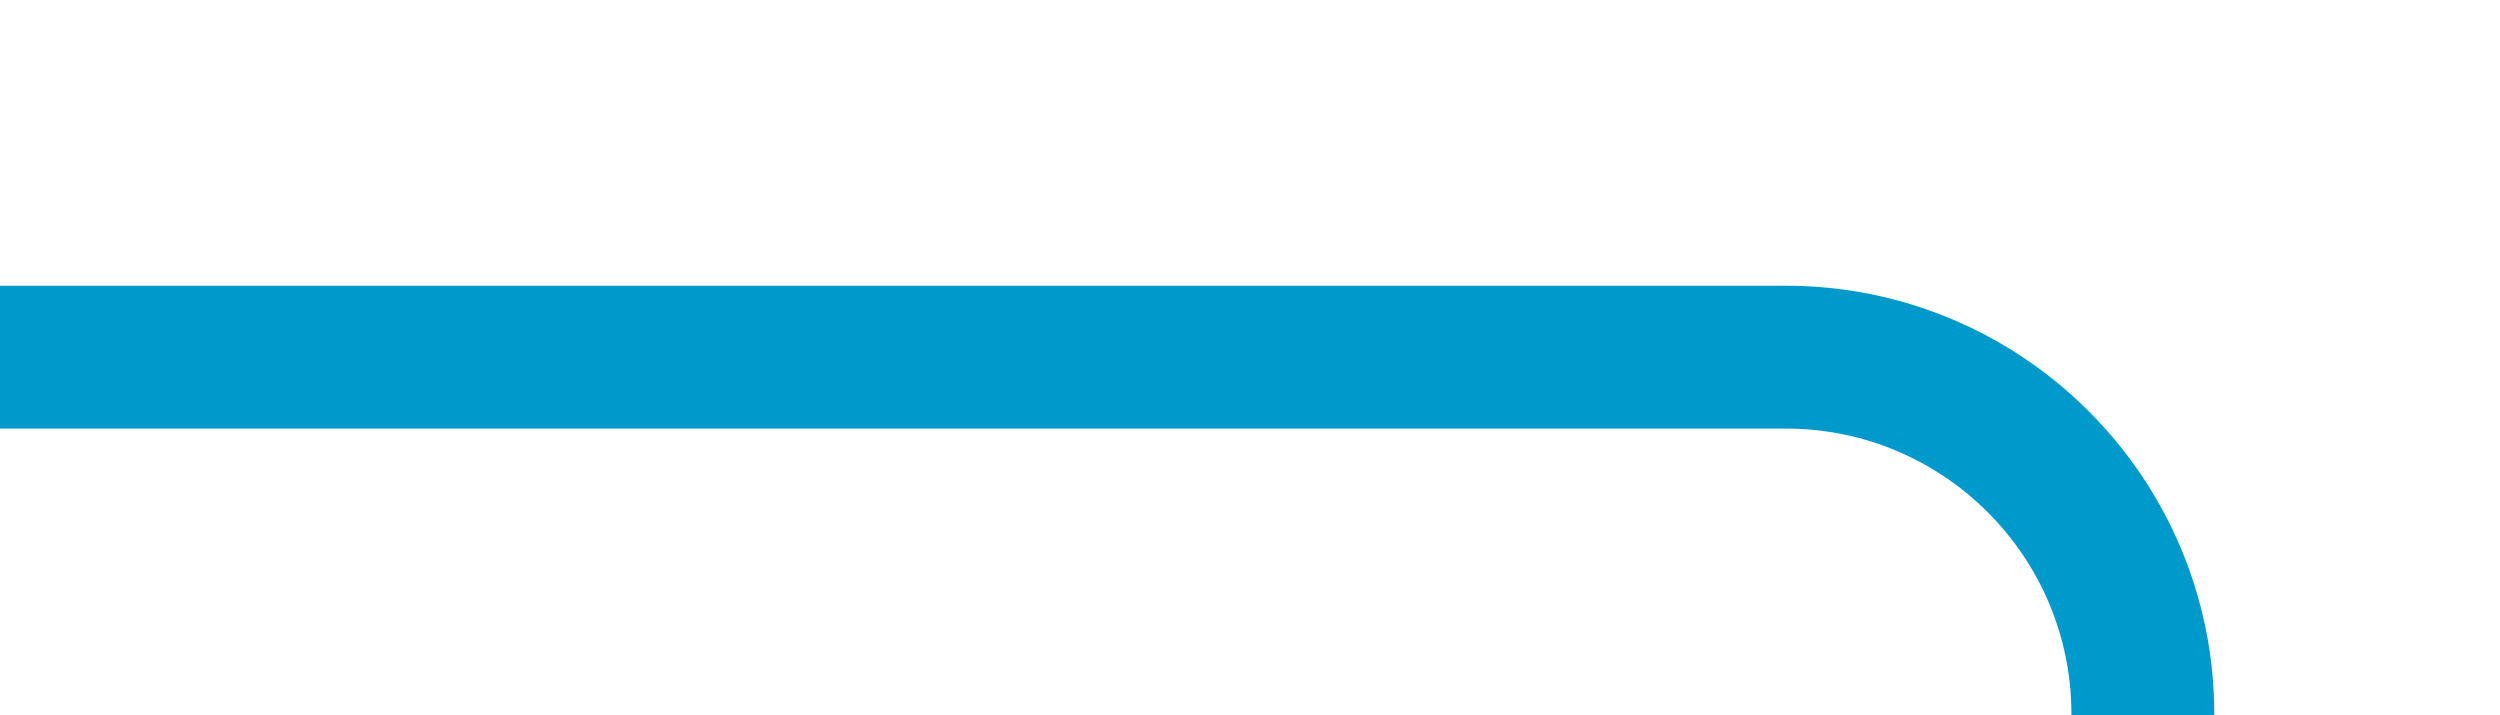
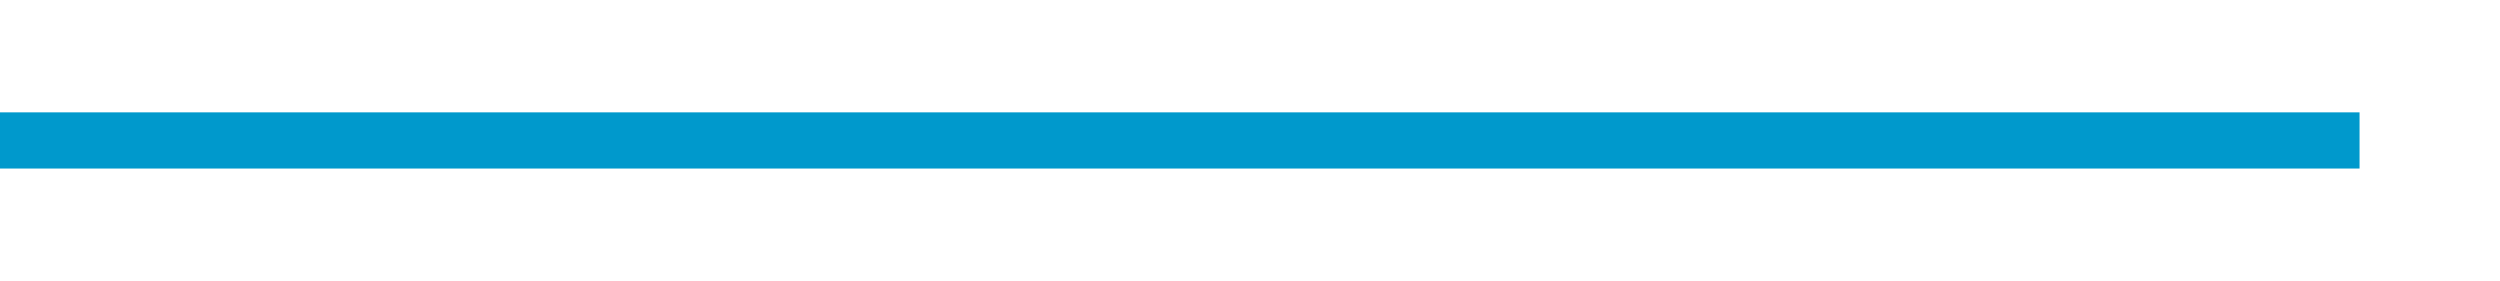
- <svg xmlns="http://www.w3.org/2000/svg" version="1.1" width="35px" height="10px" preserveAspectRatio="xMinYMid meet" viewBox="510 237  35 8">
-   <path d="M 510 241  L 535 241  A 5 5 0 0 1 540 246 L 540 568  A 5 5 0 0 0 545 573 L 550 573  " stroke-width="2" stroke="#0099cc" fill="none" />
+ <svg xmlns="http://www.w3.org/2000/svg" version="1.1" width="89px" height="10px" preserveAspectRatio="xMinYMid meet" viewBox="510 927  89 8">
+   <path d="M 510 931  L 594 931  " stroke-width="2" stroke="#0099cc" fill="none" />
</svg>
